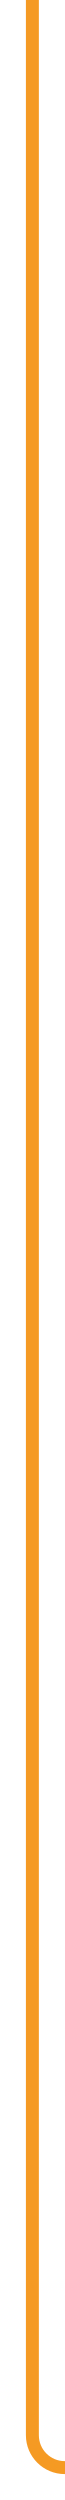
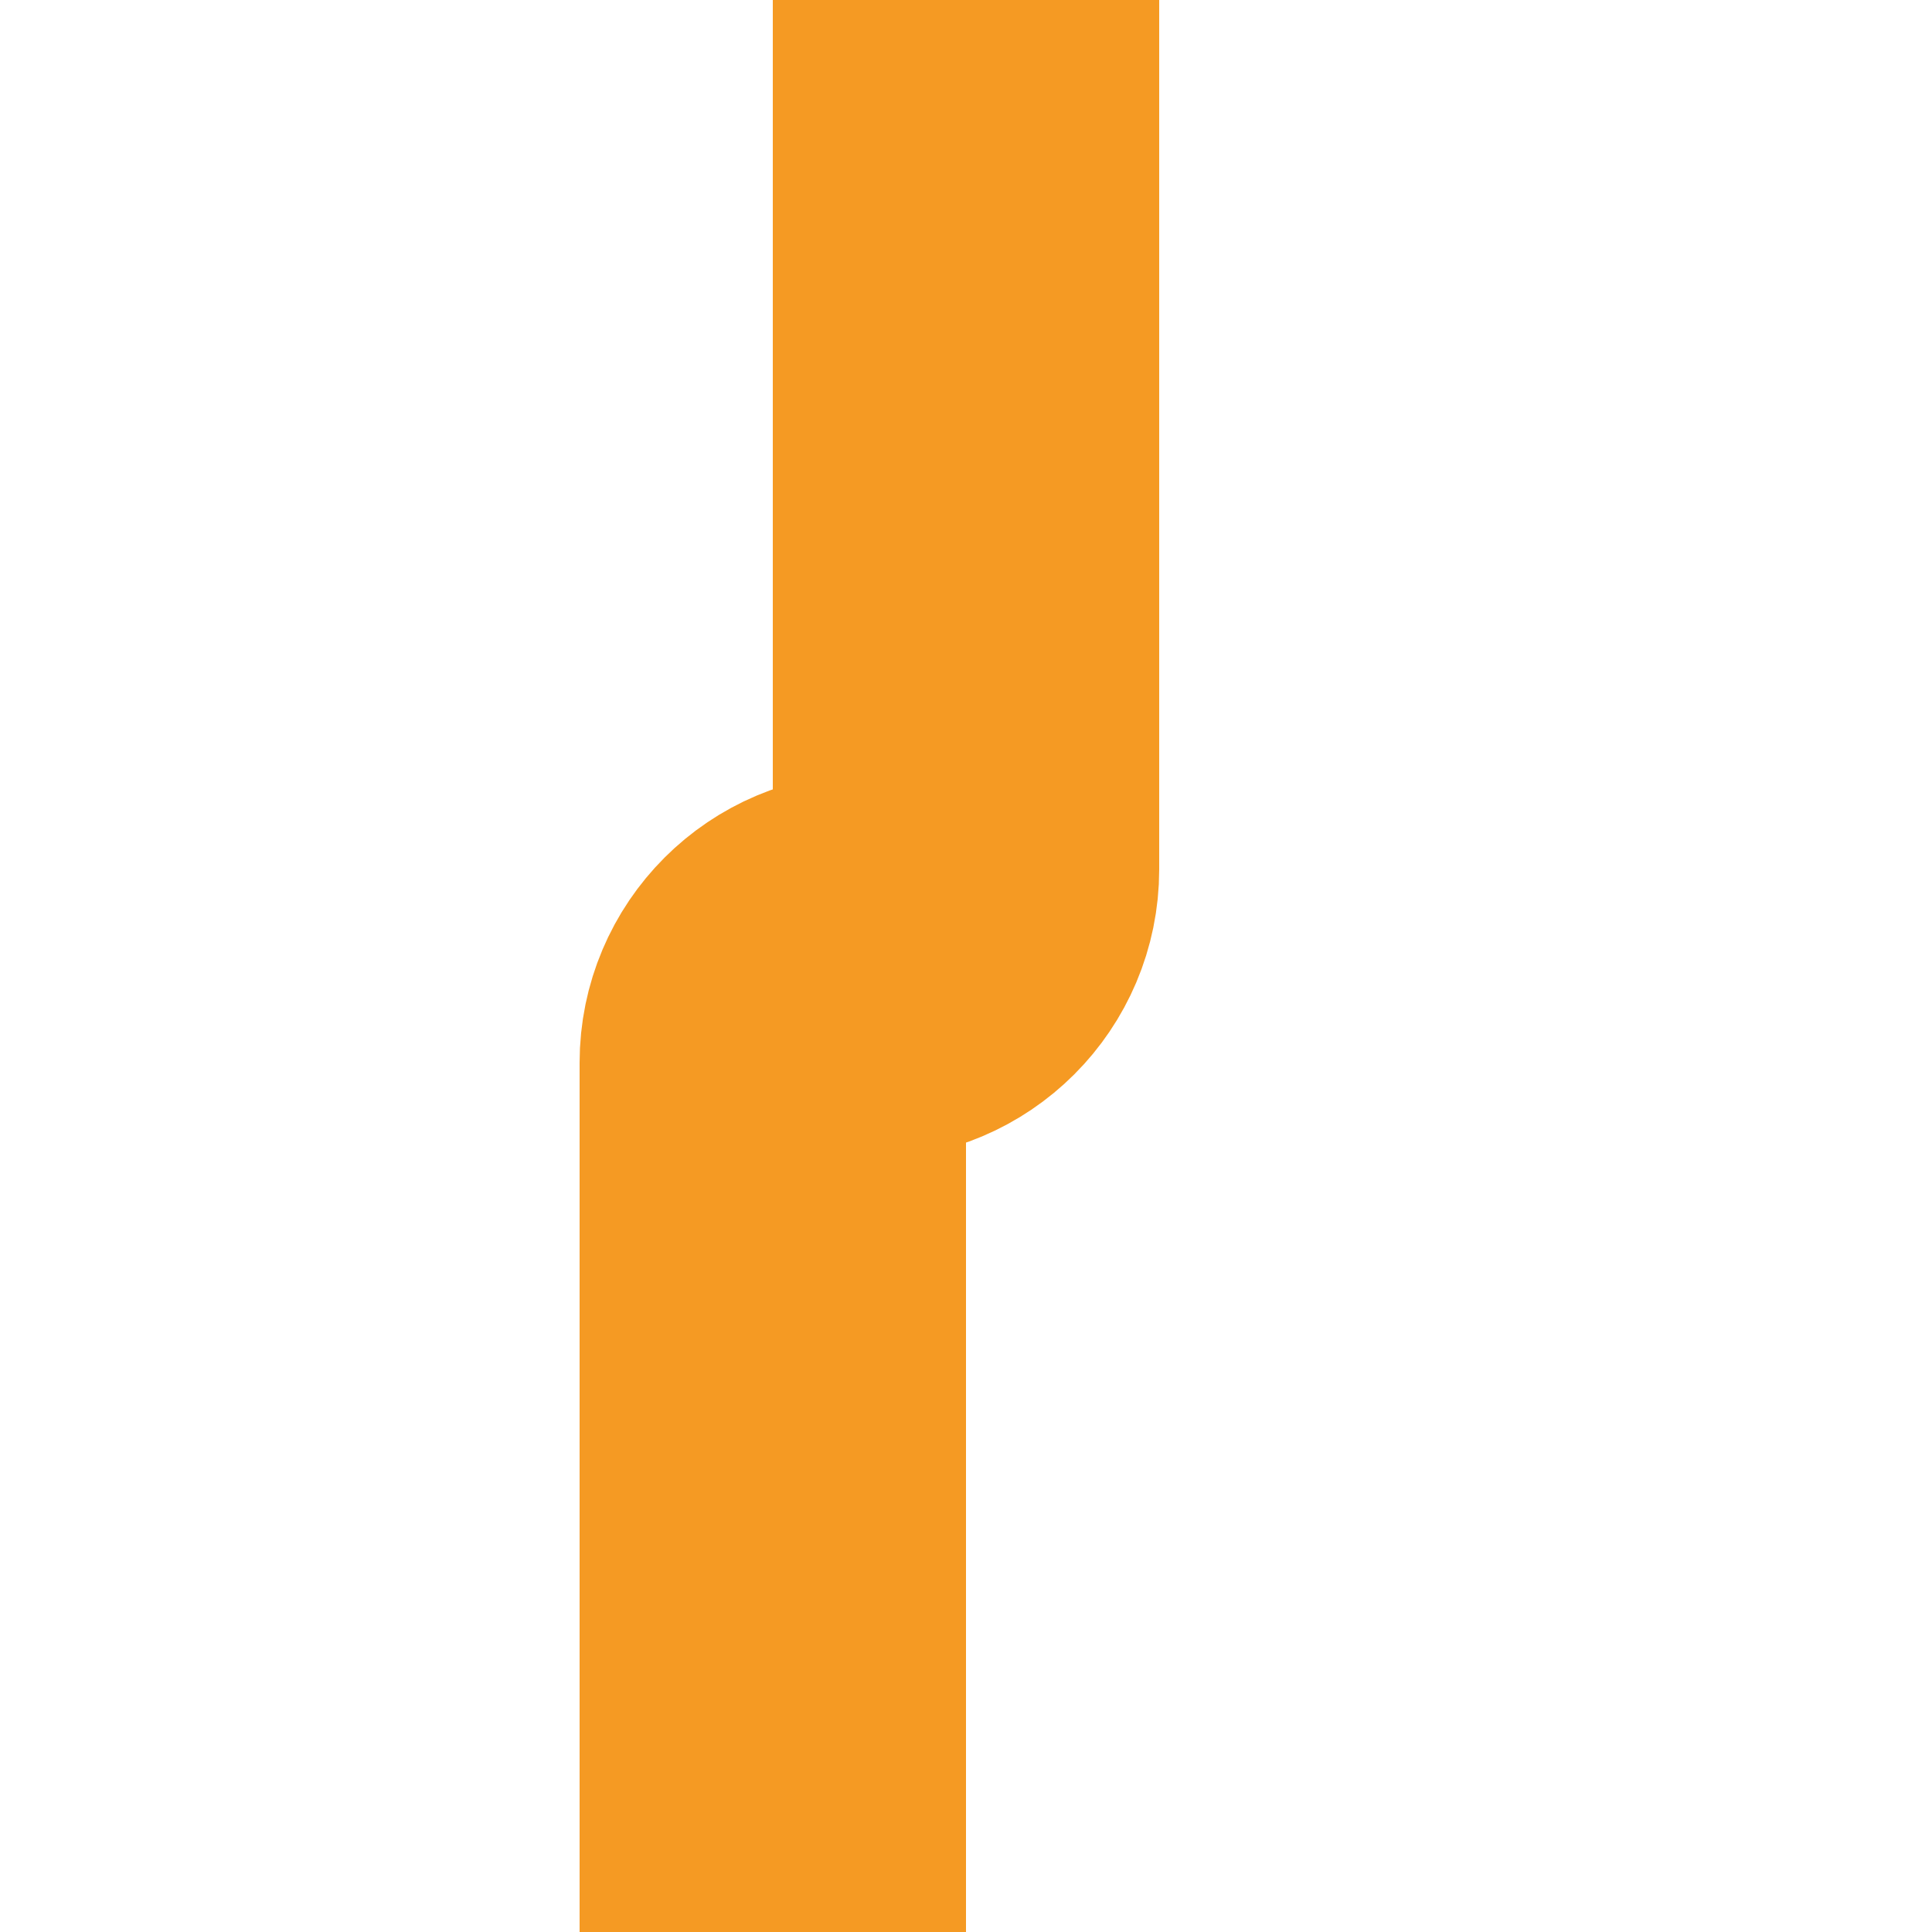
- <svg xmlns="http://www.w3.org/2000/svg" version="1.1" width="10px" height="386px" preserveAspectRatio="xMidYMin meet" viewBox="516 475  8 386">
-   <path d="M 520 475  L 520 851  A 5 5 0 0 0 525 856 L 546 856  " stroke-width="2" stroke="#f59a23" fill="none" />
+ <svg xmlns="http://www.w3.org/2000/svg" version="1.1" width="10px" height="10px" preserveAspectRatio="xMinYMid meet" viewBox="393 60  10 8">
+   <path d="M 398 59  L 398 63.5  A 0.5 0.5 0 0 1 397.5 64 A 0.5 0.5 0 0 0 397 64.5 L 397 70  " stroke-width="2" stroke="#f59a23" fill="none" />
</svg>
